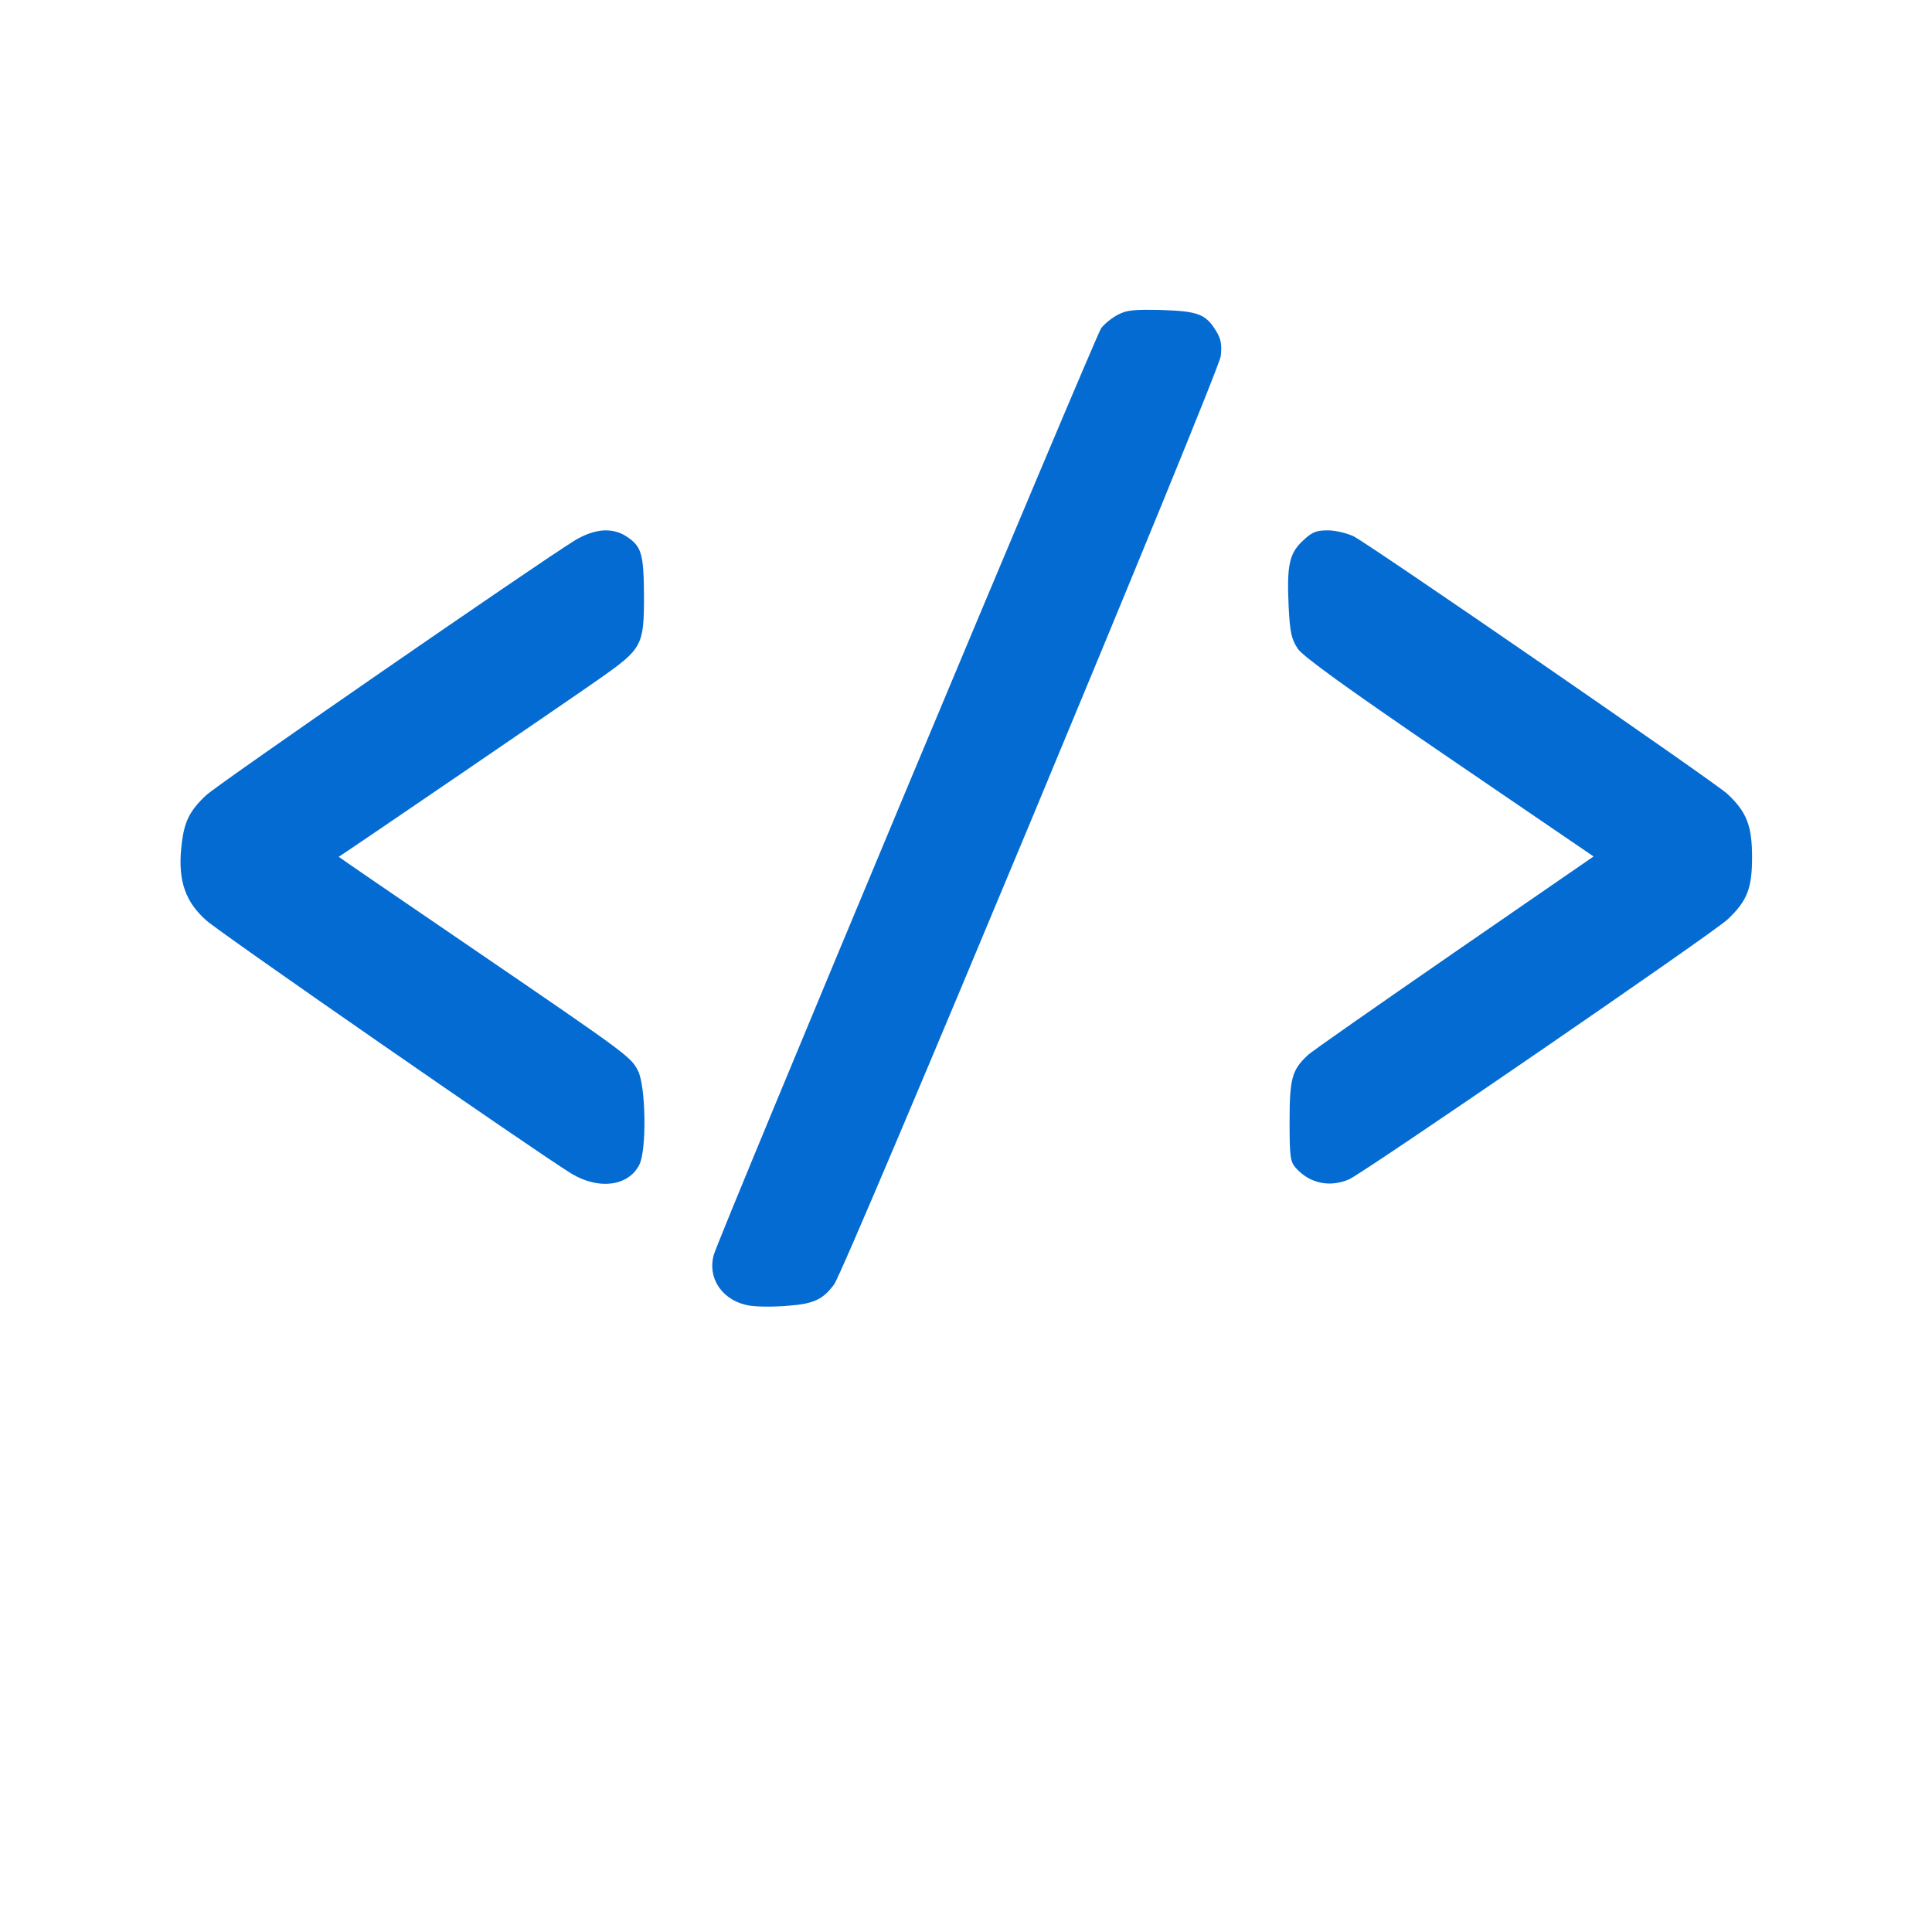
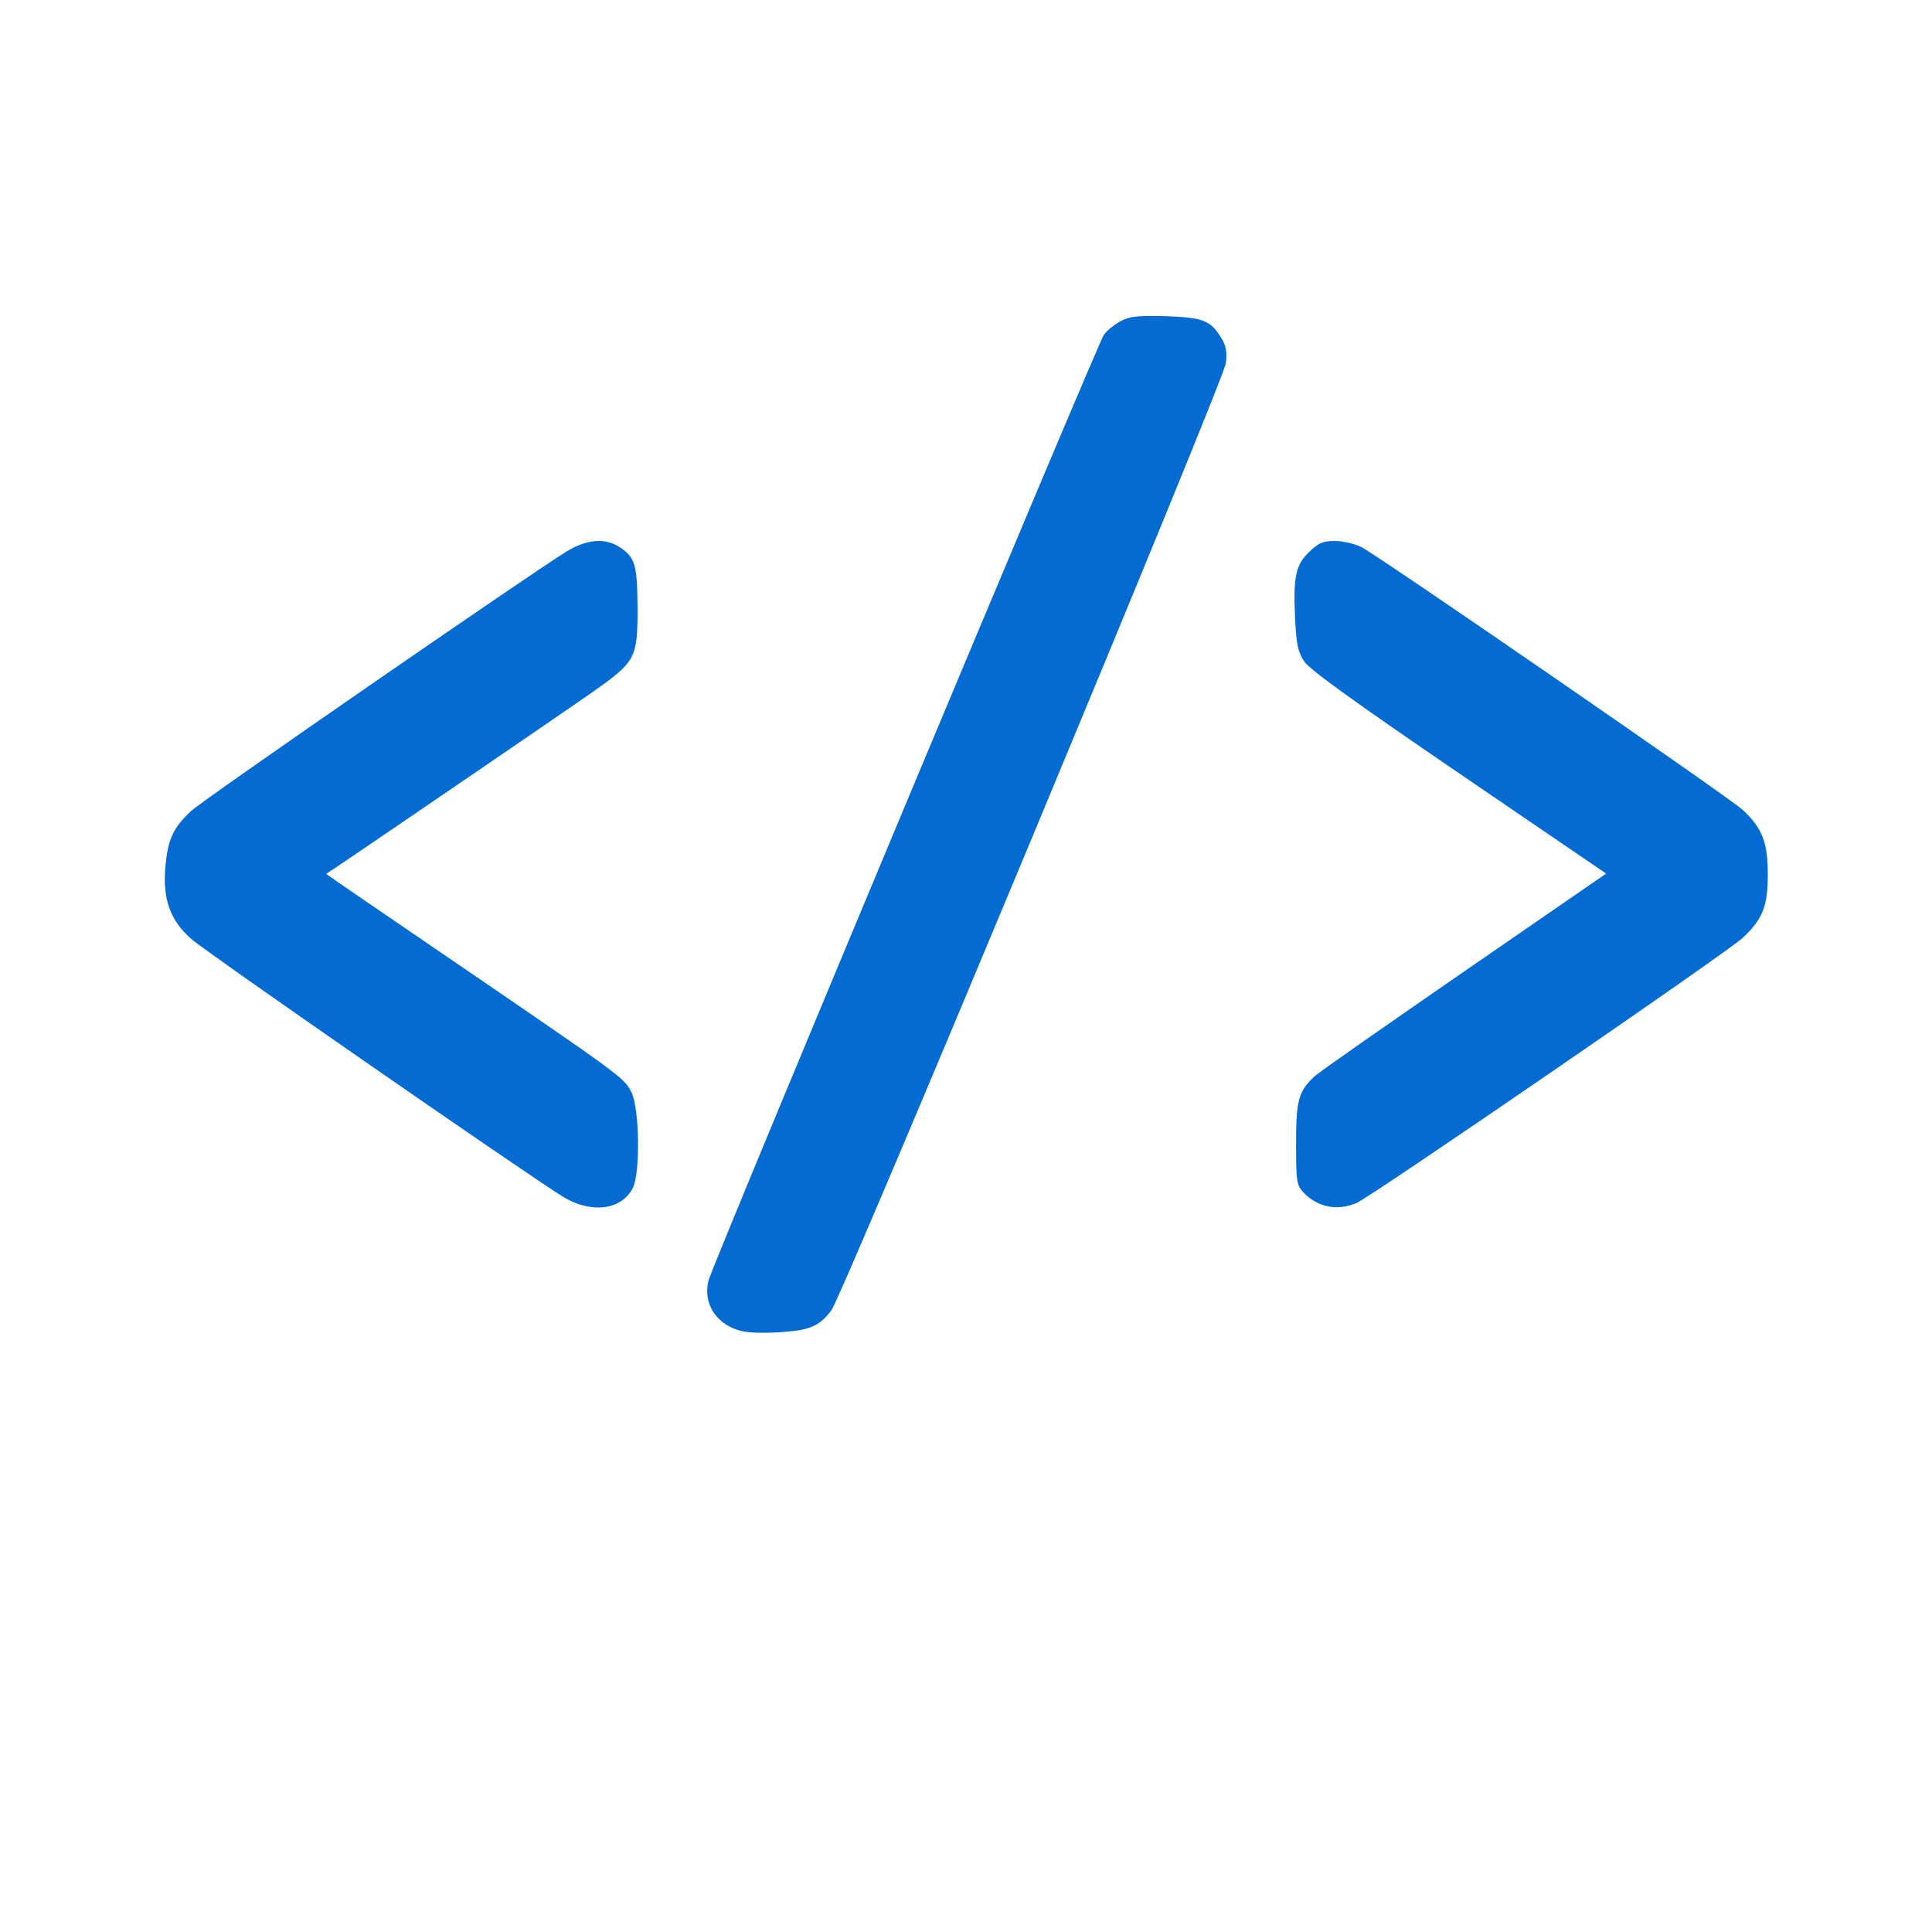
- <svg xmlns="http://www.w3.org/2000/svg" version="1.2" width="512" height="512" viewBox="0 0 512 612" preserveAspectRatio="xMidYMid meet" baseProfile="tiny-ps">
+ <svg xmlns="http://www.w3.org/2000/svg" version="1.2" width="512" height="512" viewBox="0 0 512 600" preserveAspectRatio="xMidYMid meet" baseProfile="tiny-ps">
  <g transform="translate(0,512) scale(0.1,-0.1)" fill="#046bd2" stroke="none">
    <path d="M3041 4123 c-19 -10 -43 -29 -53 -43 -19 -27 -1211 -2877 -1227 -2935 -21 -77 30 -148 115 -161 26 -4 81 -4 123 0 79 6 108 20 143 67 35 46 1220 2891 1225 2941 4 36 1 54 -15 80 -33 53 -56 62 -172 66 -86 2 -111 0 -139 -15z" />
    <path d="M1319 3407 c-115 -71 -1126 -769 -1166 -806 -55 -52 -71 -86 -79 -169 -10 -103 14 -170 80 -228 50 -44 1049 -736 1155 -801 87 -53 181 -41 216 27 24 46 21 249 -4 298 -23 45 -30 50 -538 397 -226 154 -410 280 -410 281 16 9 760 517 829 566 132 93 138 104 138 259 -1 135 -7 158 -56 190 -45 29 -101 25 -165 -14z" />
    <path d="M3627 3407 c-43 -40 -51 -77 -45 -208 4 -82 9 -104 29 -134 17 -25 157 -126 481 -347 l456 -311 -441 -304 c-243 -168 -453 -314 -465 -326 -49 -46 -57 -73 -57 -208 0 -113 2 -129 20 -149 44 -49 107 -62 168 -36 46 20 1155 781 1200 824 62 59 77 98 77 197 0 99 -17 143 -78 200 -41 38 -1125 785 -1184 816 -21 10 -57 19 -82 19 -37 0 -51 -6 -79 -33z" />
  </g>
</svg>
